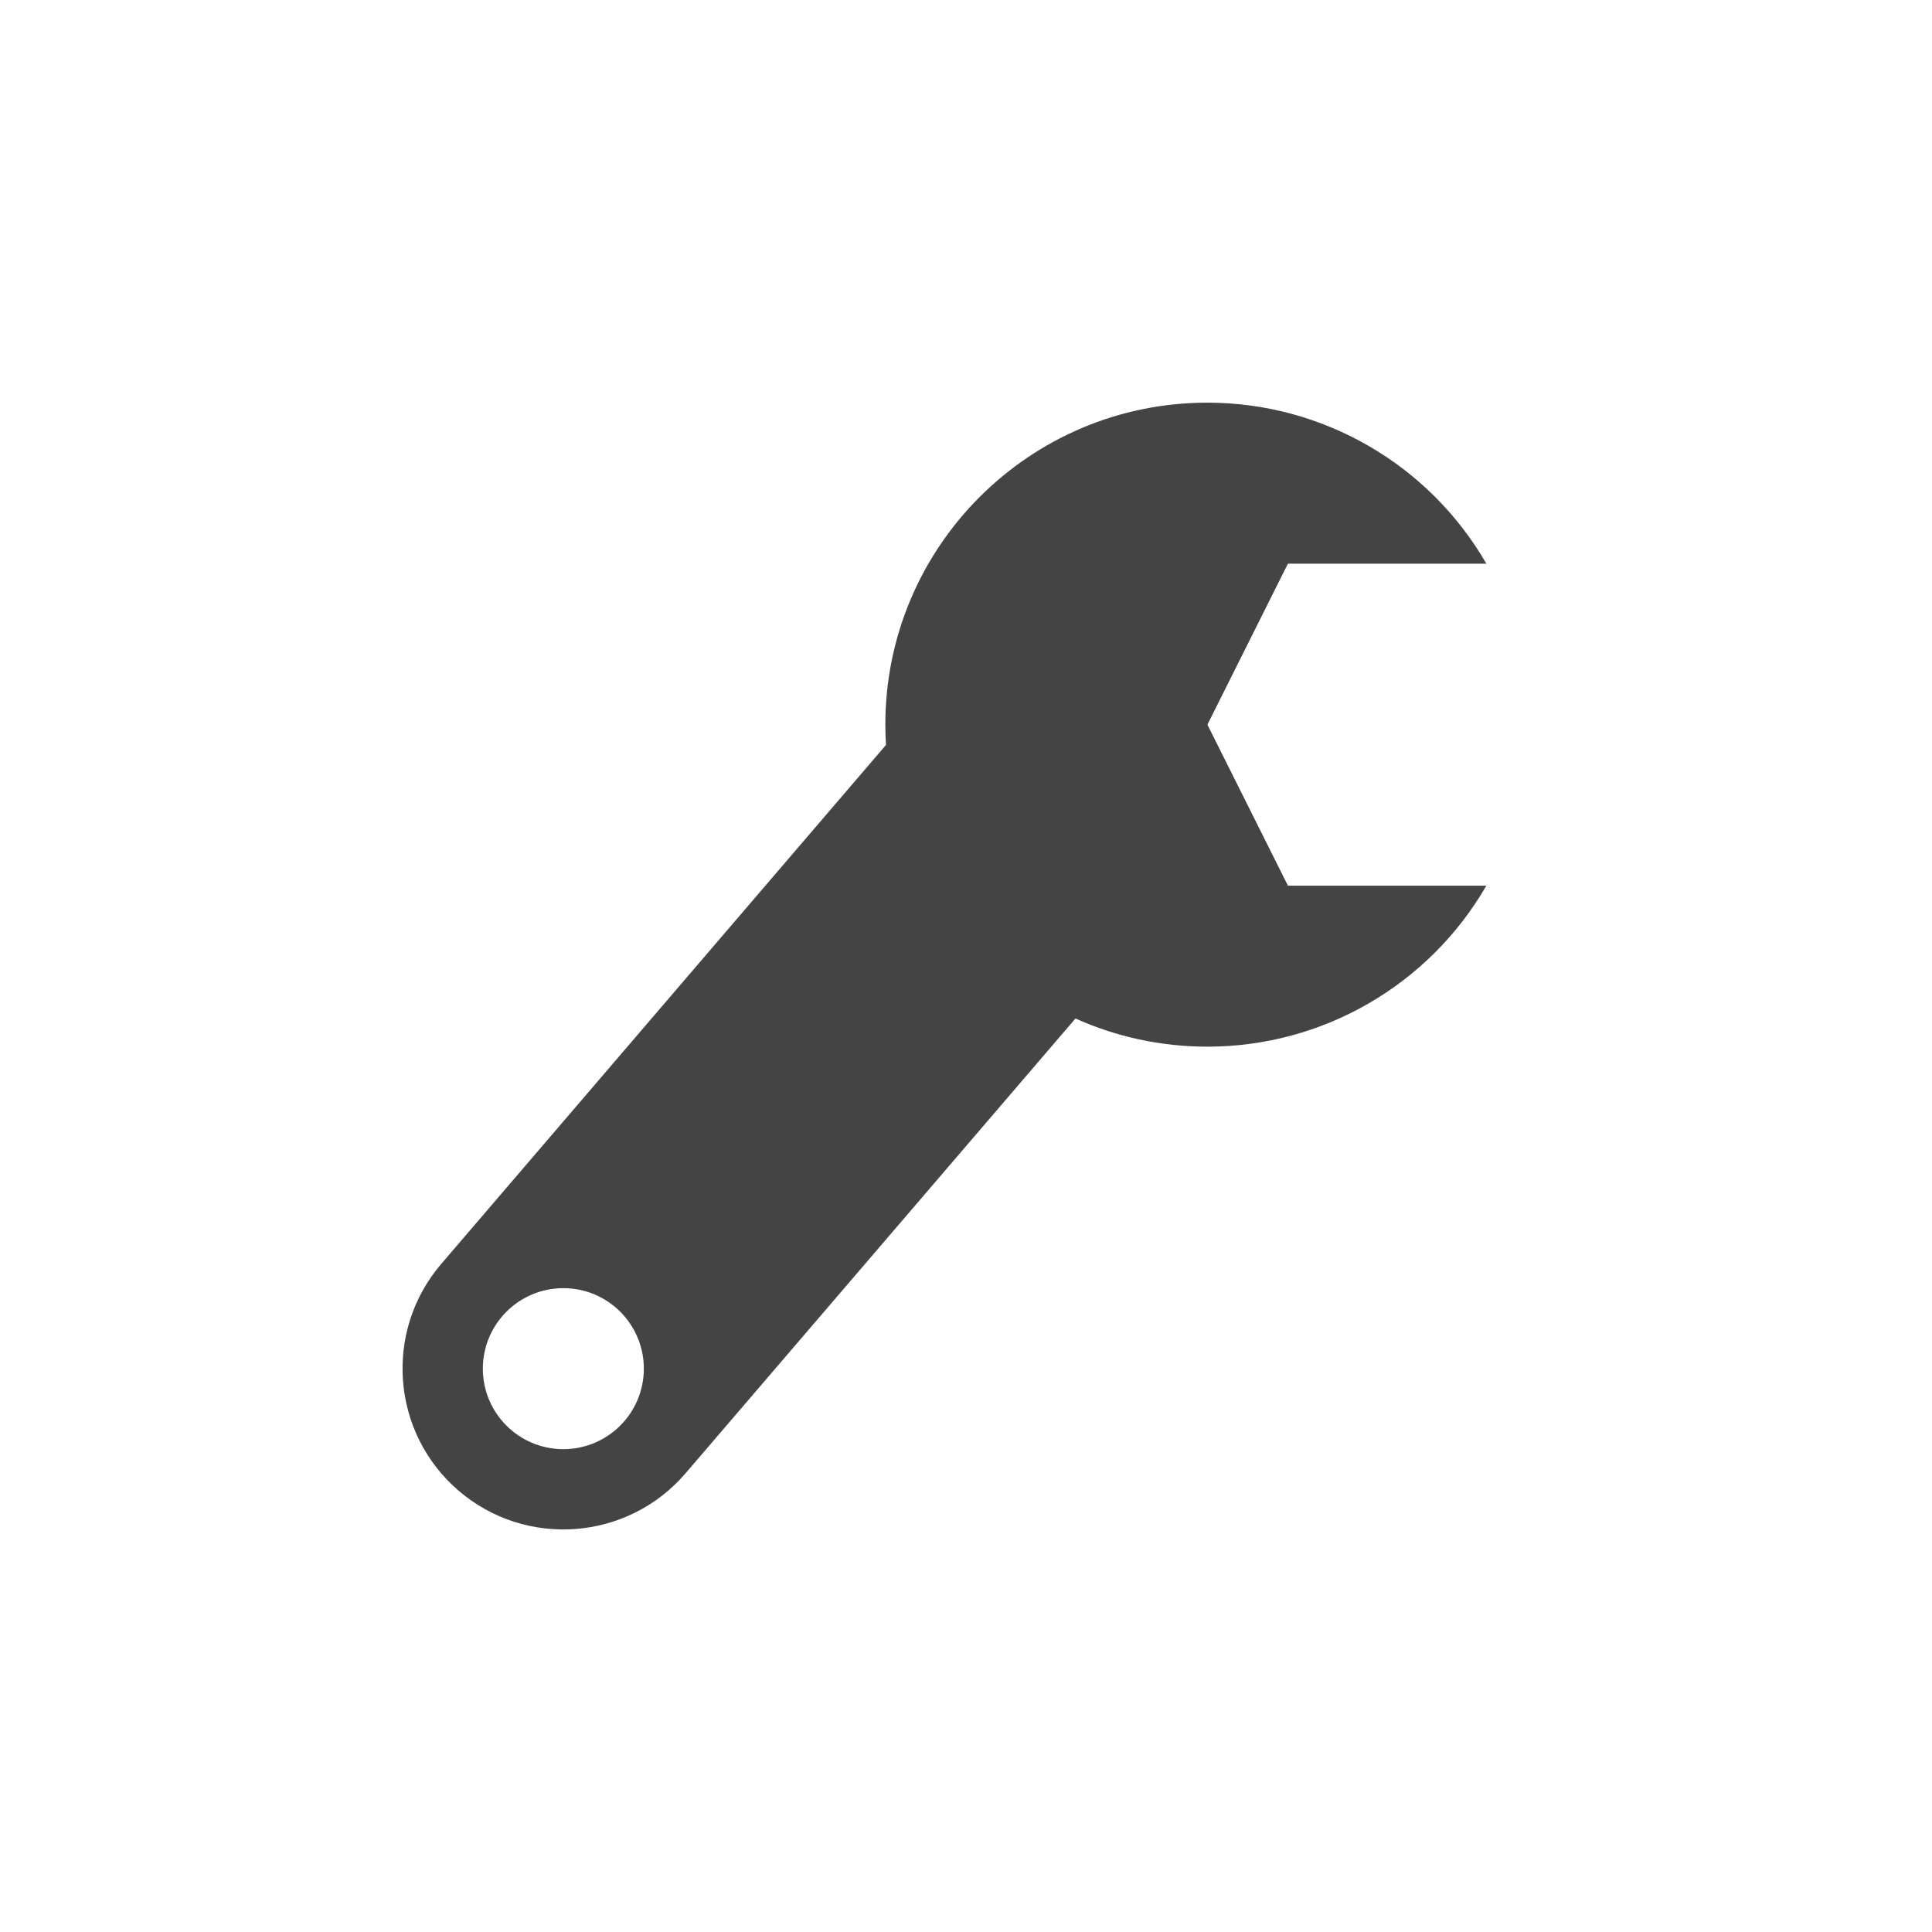
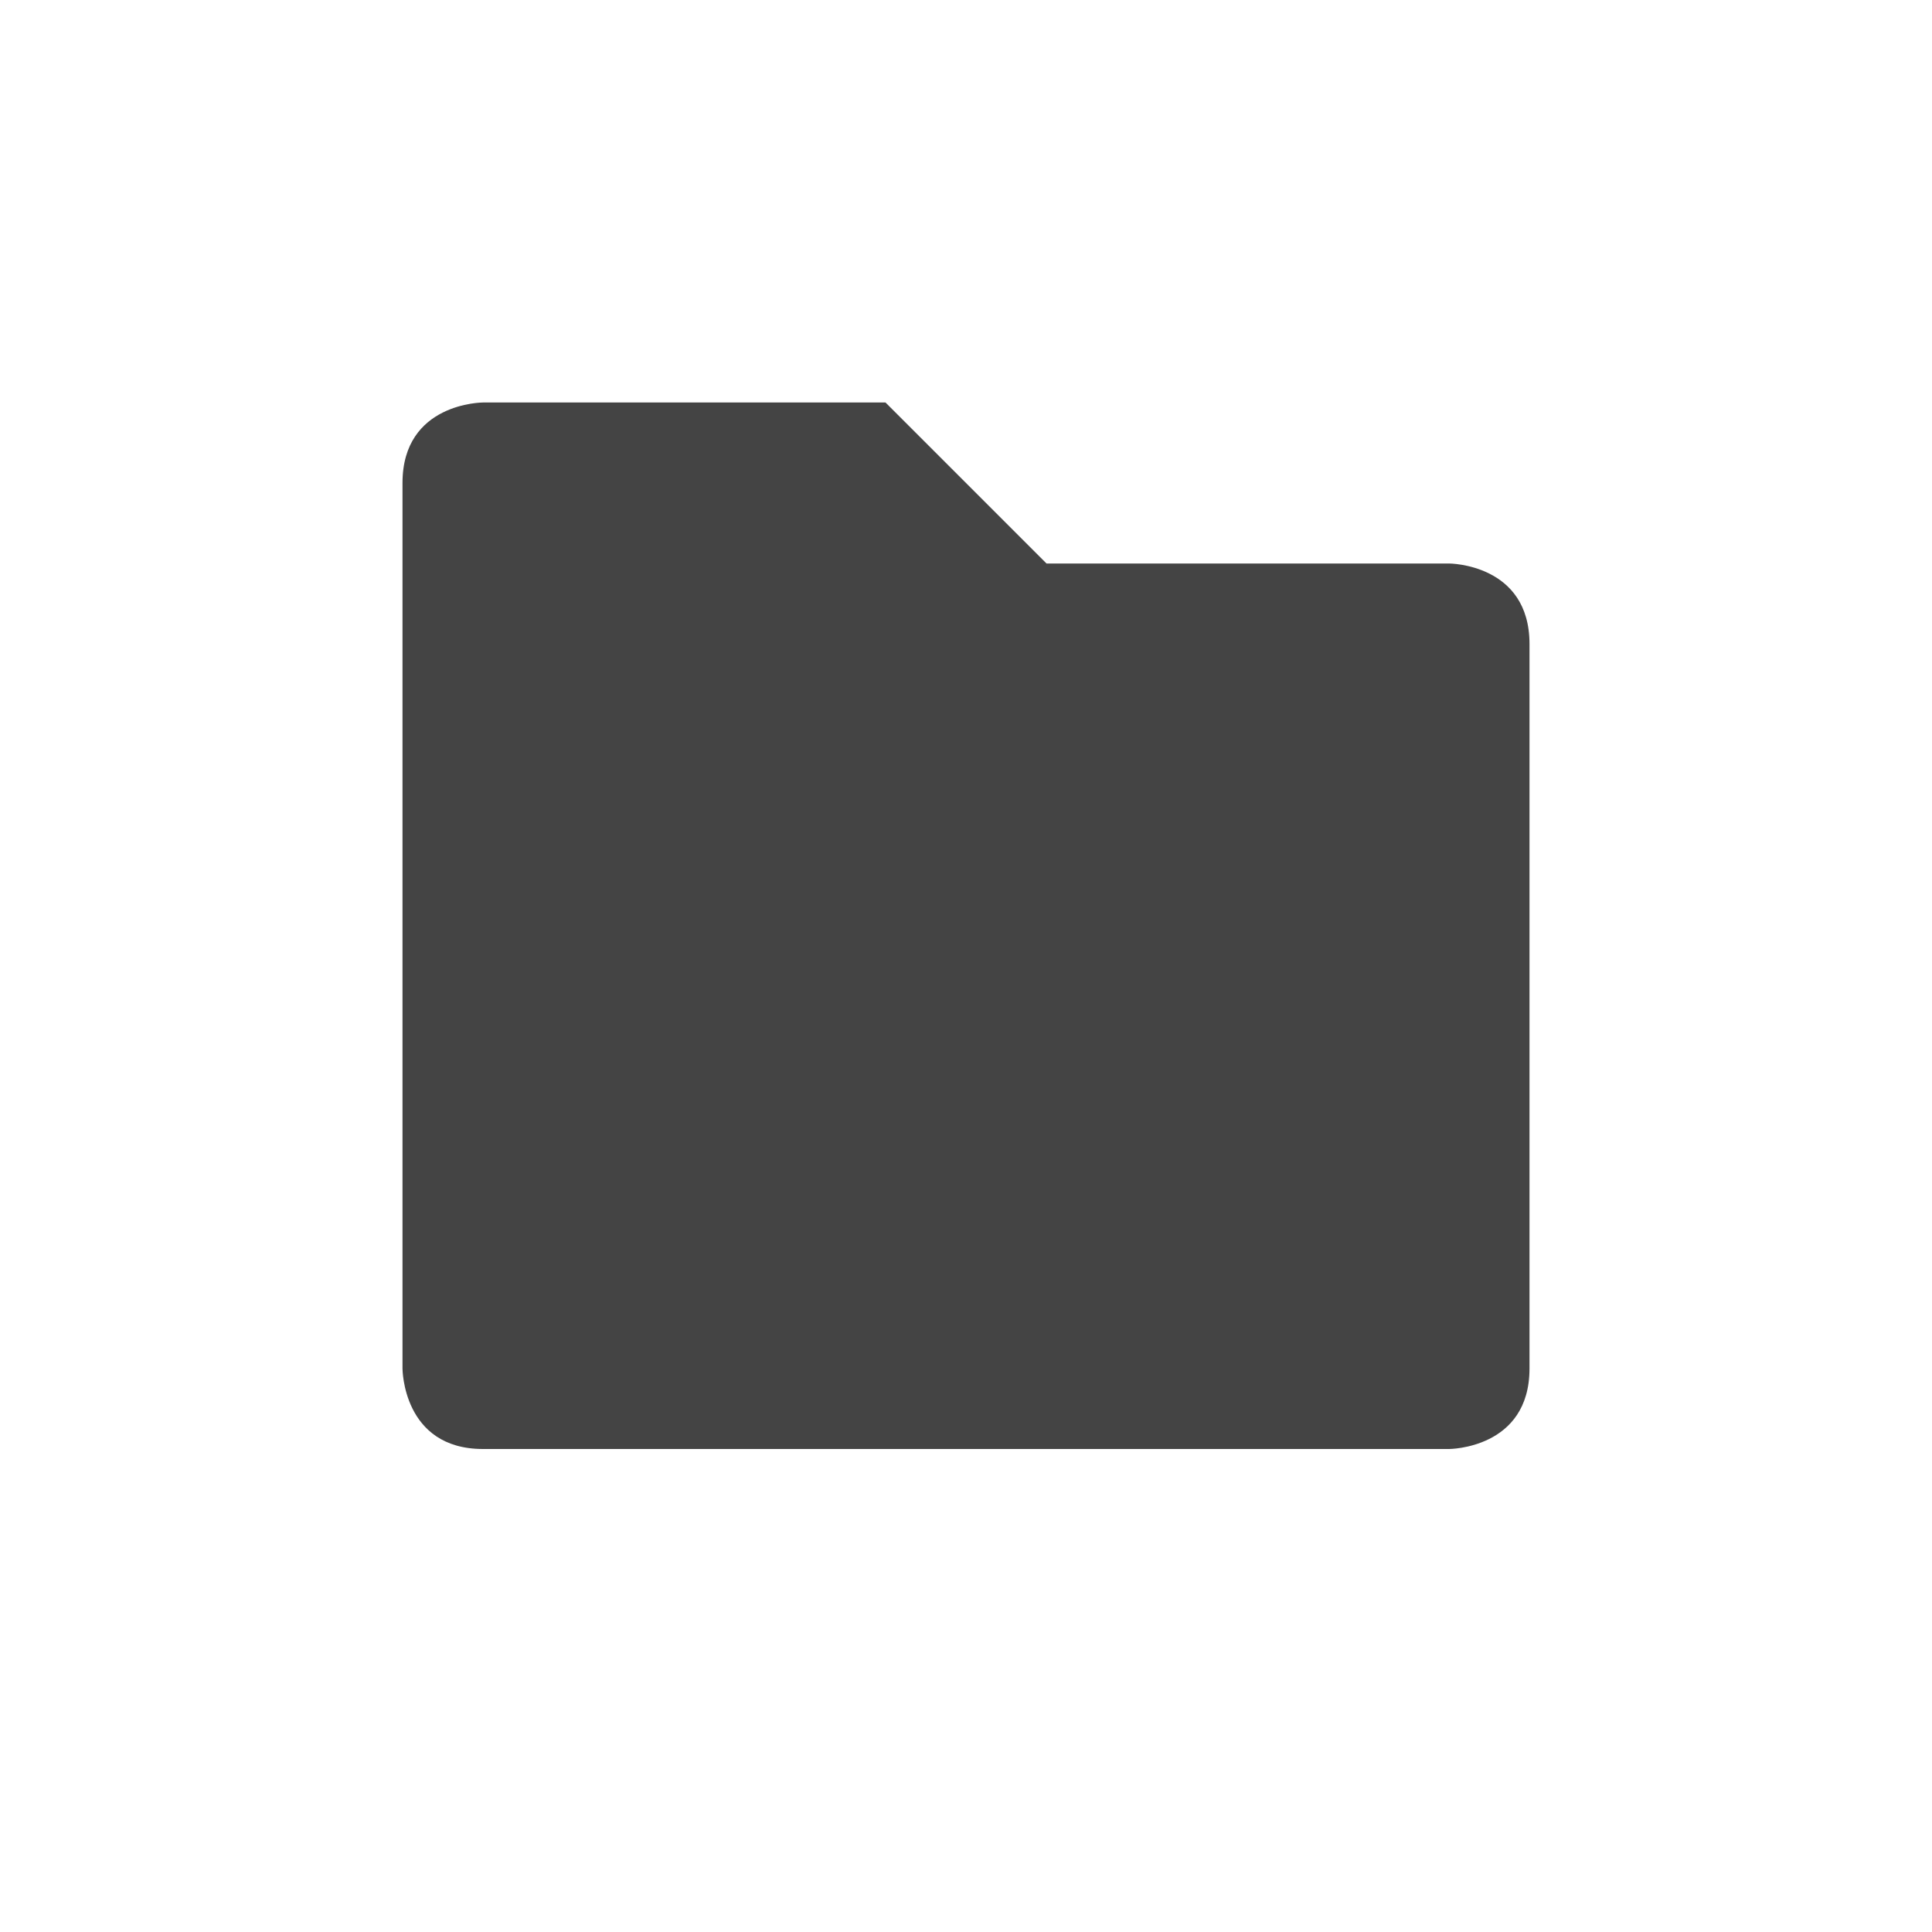
<svg xmlns="http://www.w3.org/2000/svg" width="24" height="24" version="1.1">
  <defs>
-     <style id="current-color-scheme" type="text/css">.ColorScheme-Text { color:#444444; } .ColorScheme-Highlight { color:#4285f4; } .ColorScheme-NeutralText { color:#ff9800; } .ColorScheme-PositiveText { color:#4caf50; } .ColorScheme-NegativeText { color:#f44336; }</style>
+     <style id="current-color-scheme" type="text/css">
+    .ColorScheme-Text { color:#444444; } .ColorScheme-Highlight { color:#4285f4; } .ColorScheme-NeutralText { color:#ff9800; } .ColorScheme-PositiveText { color:#4caf50; } .ColorScheme-NegativeText { color:#f44336; }
+   </style>
  </defs>
-   <path class="ColorScheme-Text" d="m14.998 5.002c-2.209 0-4 1.791-4 4 0 0.085 0.003 0.168 0.008 0.252l-5.525 6.447a2 2 0 0 0 0.217 2.818 2 2 0 0 0 2.818-0.217l4.844-5.65c0.5 0.225 1.055 0.35 1.639 0.35 1.429 2.65e-4 2.75-0.762 3.465-2h-2.465l-1-2 1-2h2.465c-0.715-1.238-2.036-2-3.465-2zm-8 11a1 1 0 0 1 1 1 1 1 0 0 1-1 1 1 1 0 0 1-1-1 1 1 0 0 1 1-1z" style="fill:currentColor" />
+   <path style="fill:currentColor" class="ColorScheme-Text" d="m 5,6 v 11 c 0,0 0,1 1,1 h 12 c 0,0 1,0 1,-1 V 8 C 19,7 18,7 18,7 H 13 L 11,5 H 6 C 6,5 5,5 5,6 Z" />
</svg>
